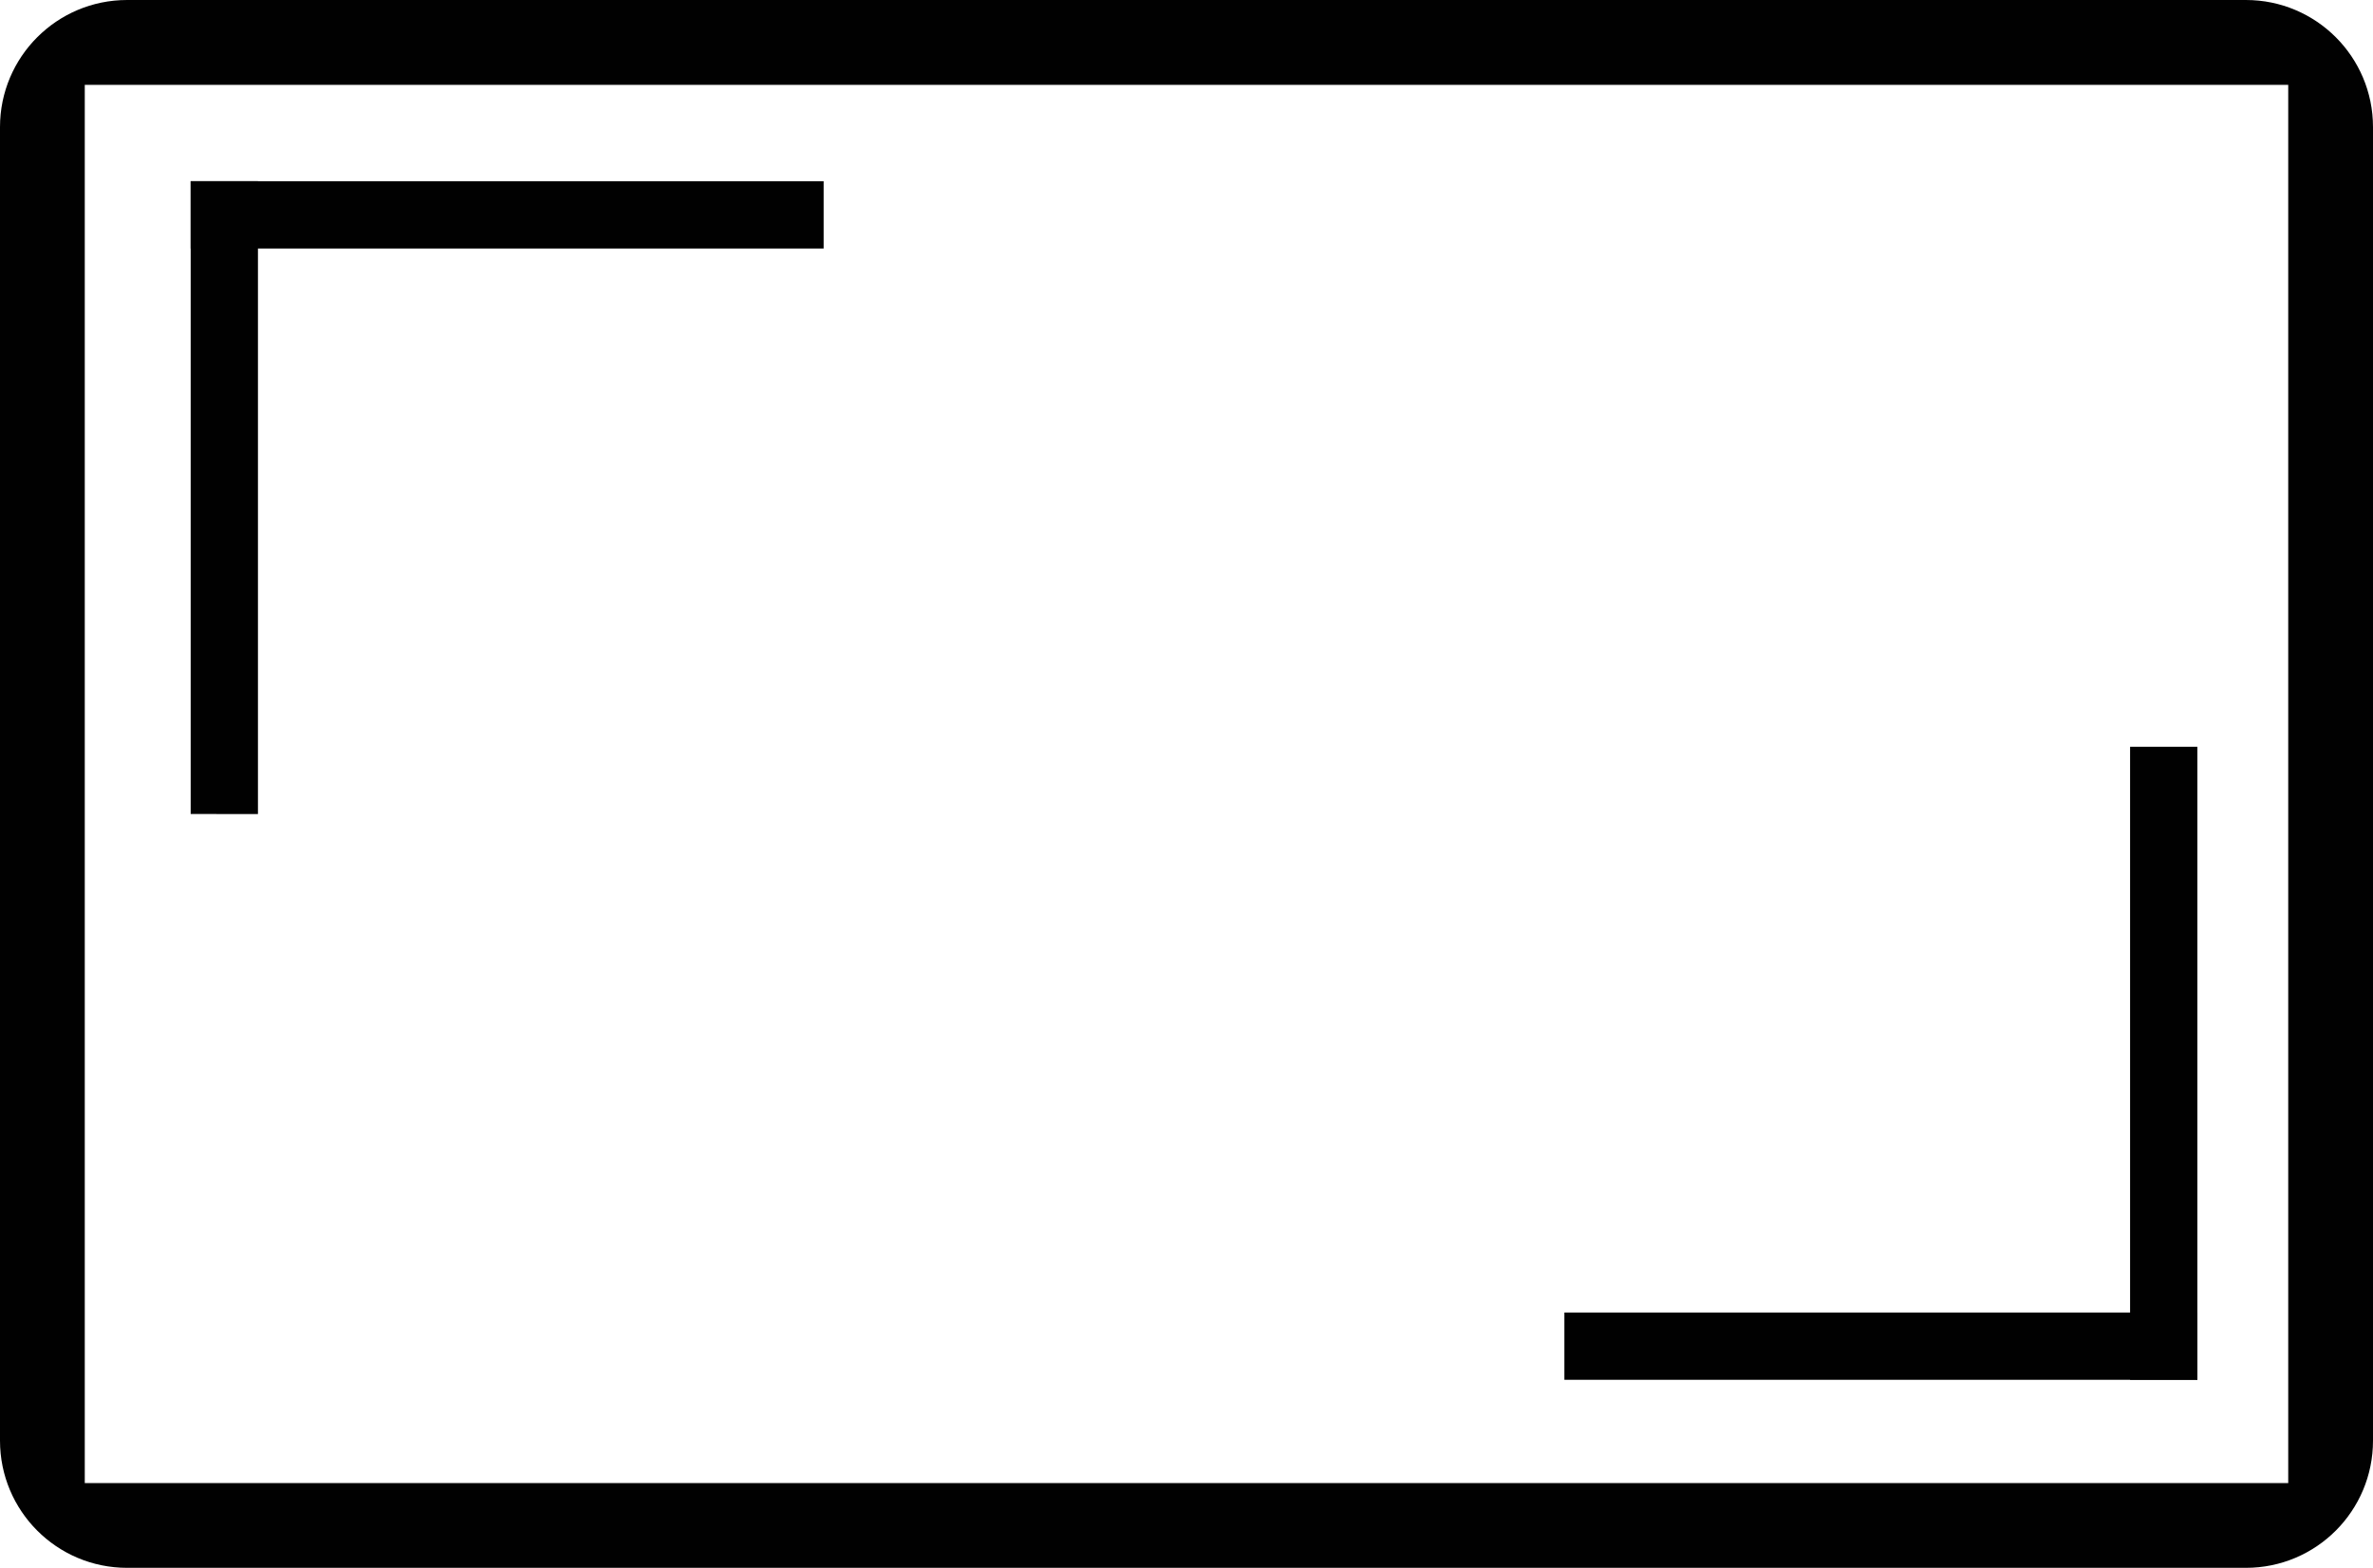
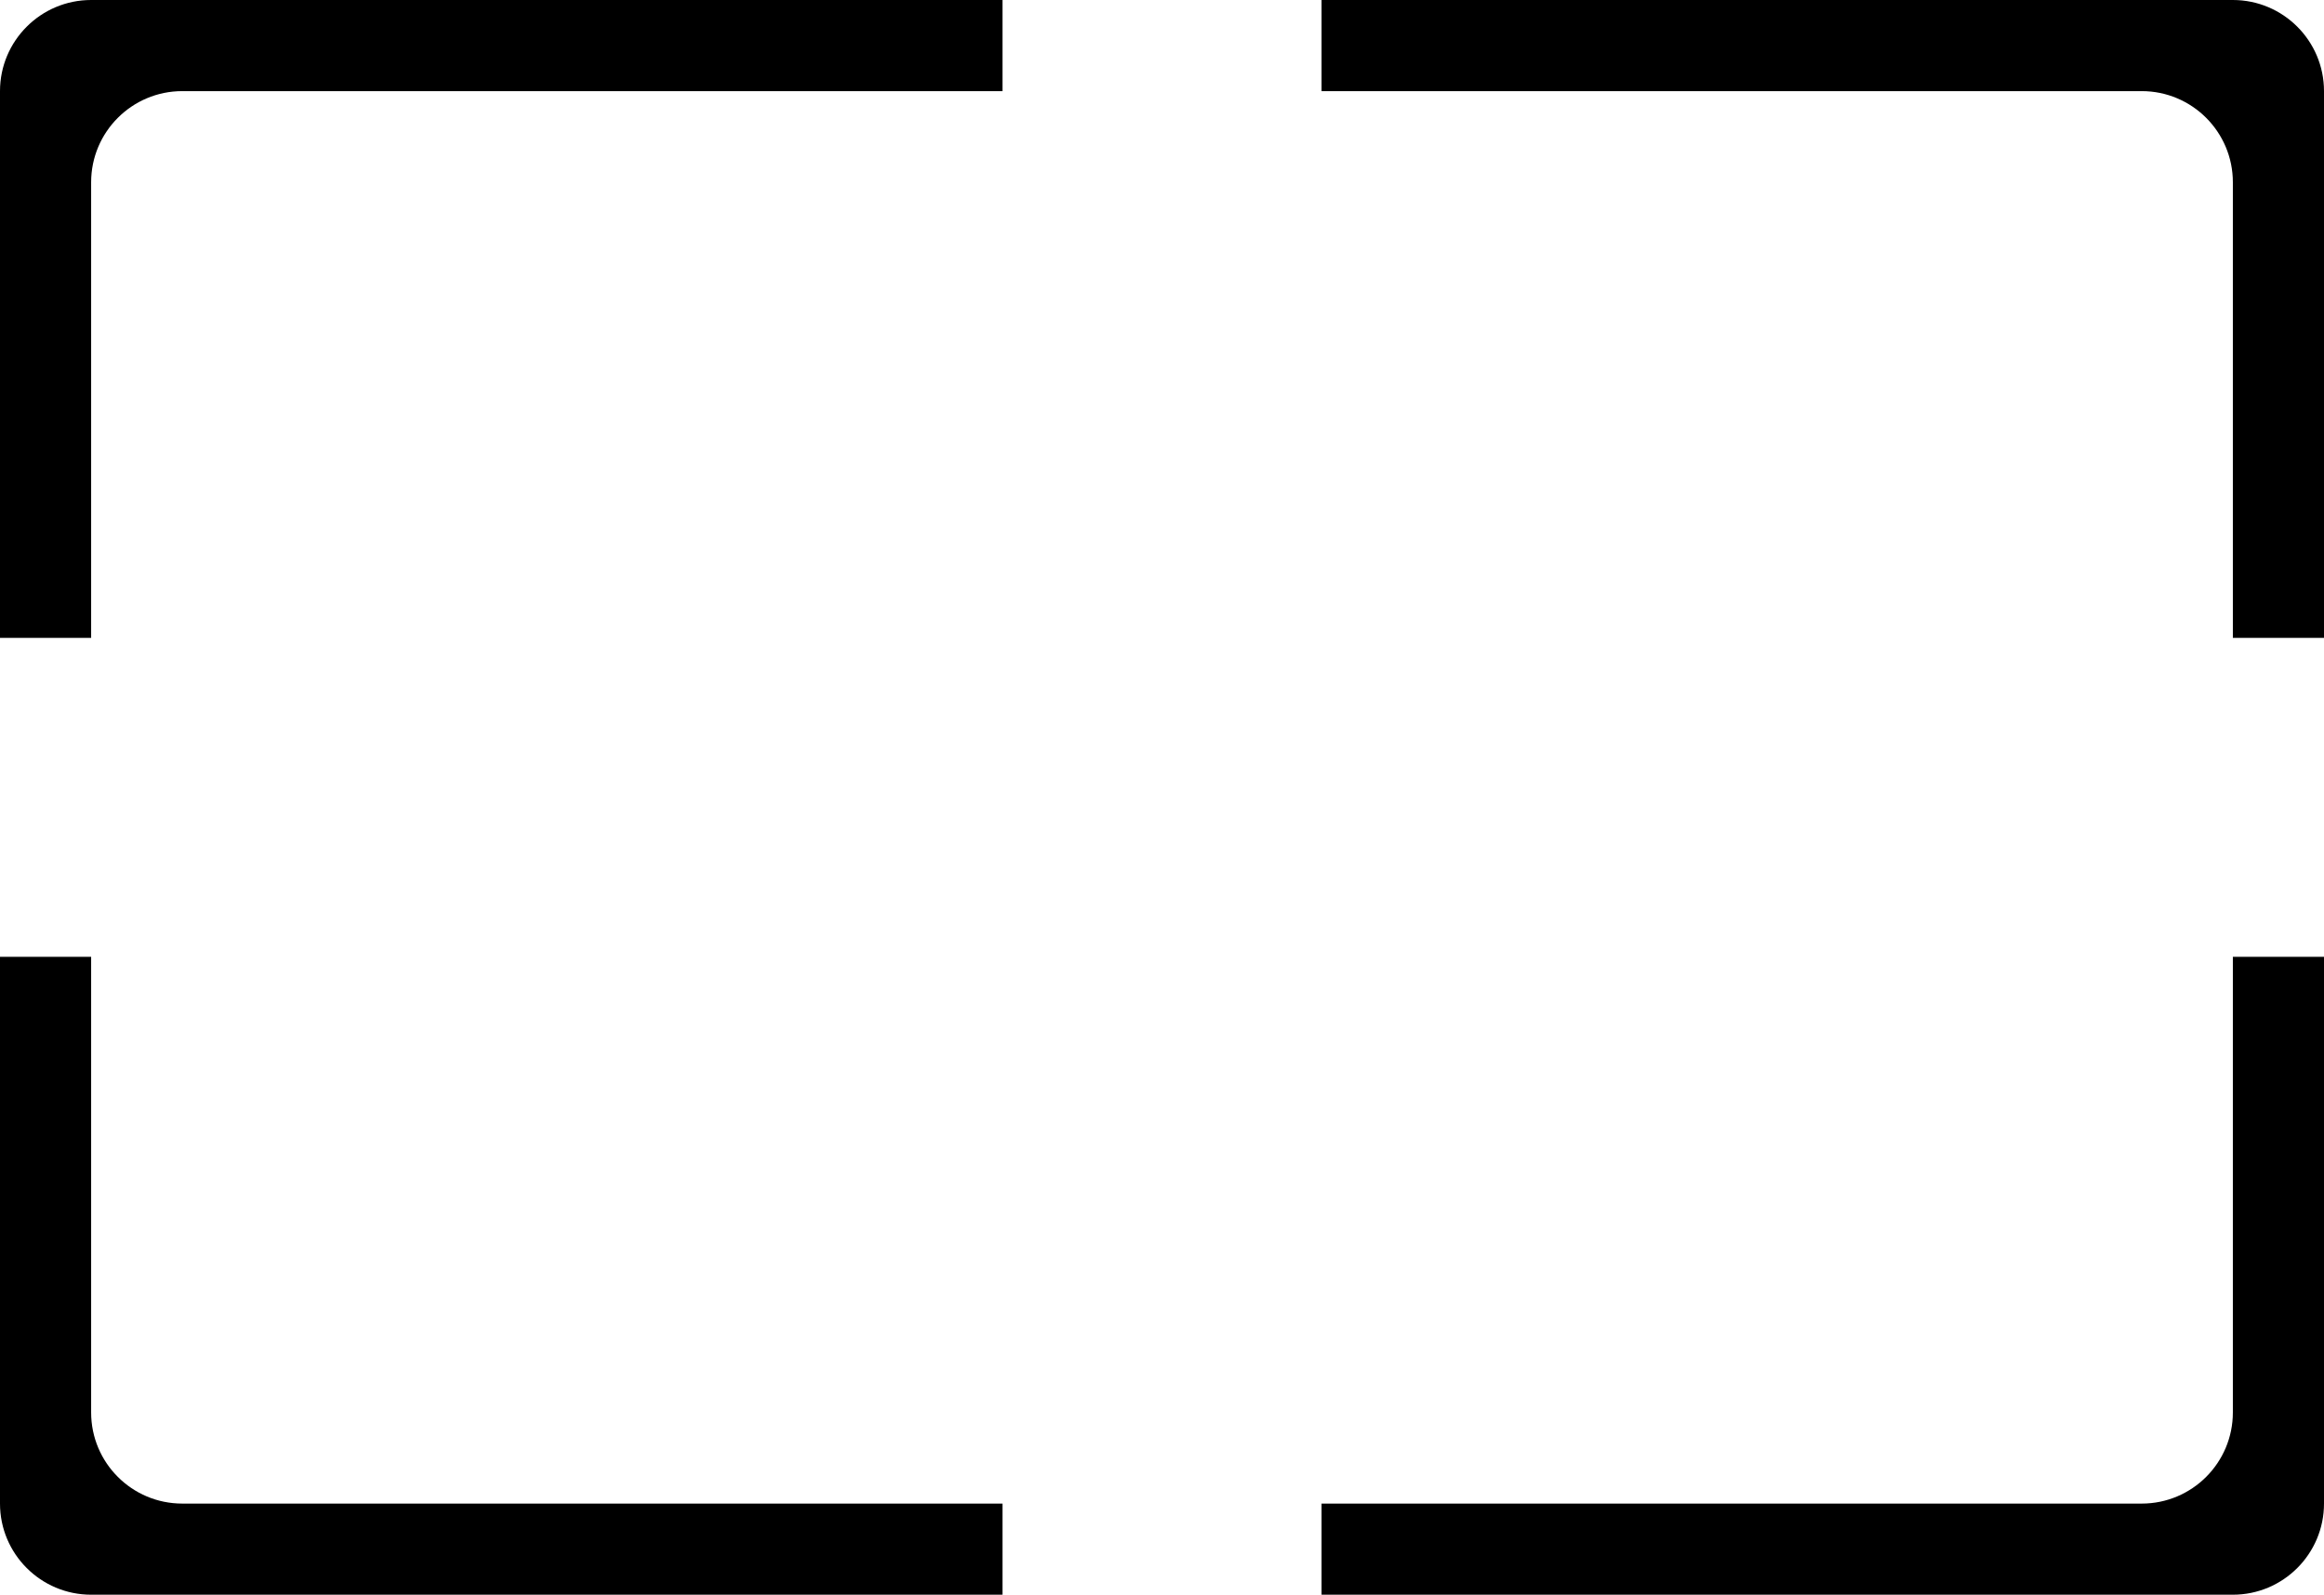
- <svg xmlns="http://www.w3.org/2000/svg" version="1.1" id="Layer_1" x="0px" y="0px" width="39.75px" height="26.264px" viewBox="-29.5 -13.427 39.75 26.264" enable-background="new -29.5 -13.427 39.75 26.264" xml:space="preserve">
+ <svg xmlns="http://www.w3.org/2000/svg" version="1.1" id="Layer_1" x="0px" y="0px" width="51px" height="35px" viewBox="0 0 51 35" enable-background="new 0 0 51 35" xml:space="preserve">
  <g>
-     <g>
-       <g>
-         <path fill="#010101" d="M8.121-13.427h-35.492c-1.176,0-2.129,0.954-2.129,2.129v22.004c0,1.178,0.953,2.131,2.129,2.131H8.121     c1.177,0,2.129-0.953,2.129-2.131v-22.004C10.25-12.473,9.298-13.427,8.121-13.427z M8.83,11.417h-36.91v-23.423H8.83V11.417     L8.83,11.417z" />
-       </g>
-     </g>
-     <path id="up" fill="#010101" d="M-26.306-10.391h10.603v1.127h-10.603V-10.391z" />
-     <path id="up_1_" fill="#010101" d="M-26.306,0.209v-10.601h1.127V0.21L-26.306,0.209L-26.306,0.209z" />
-     <path id="up_3_" fill="#010101" d="M7.308,9.687H-3.295V8.56H7.308V9.687z" />
-     <path id="up_2_" fill="#010101" d="M7.308-0.917V9.687H6.181V-0.917H7.308z" />
+     <path d="M0,2v12h2V4c0-1.104,0.896-2,2-2h18V0H2C0.896,0,0,0.896,0,2z" />
+     <path d="M2,31V21H0v12c0,1.104,0.896,2,2,2h20v-2H4C2.896,33,2,32.105,2,31z" />
+     <path d="M49,31c0,1.104-0.896,2-2,2H29v2h20c1.104,0,2-0.896,2-2V21h-2V31z" />
+     <path d="M49,0H29v2h18c1.104,0,2,0.896,2,2v10h2V2C51,0.896,50.104,0,49,0z" />
  </g>
</svg>
